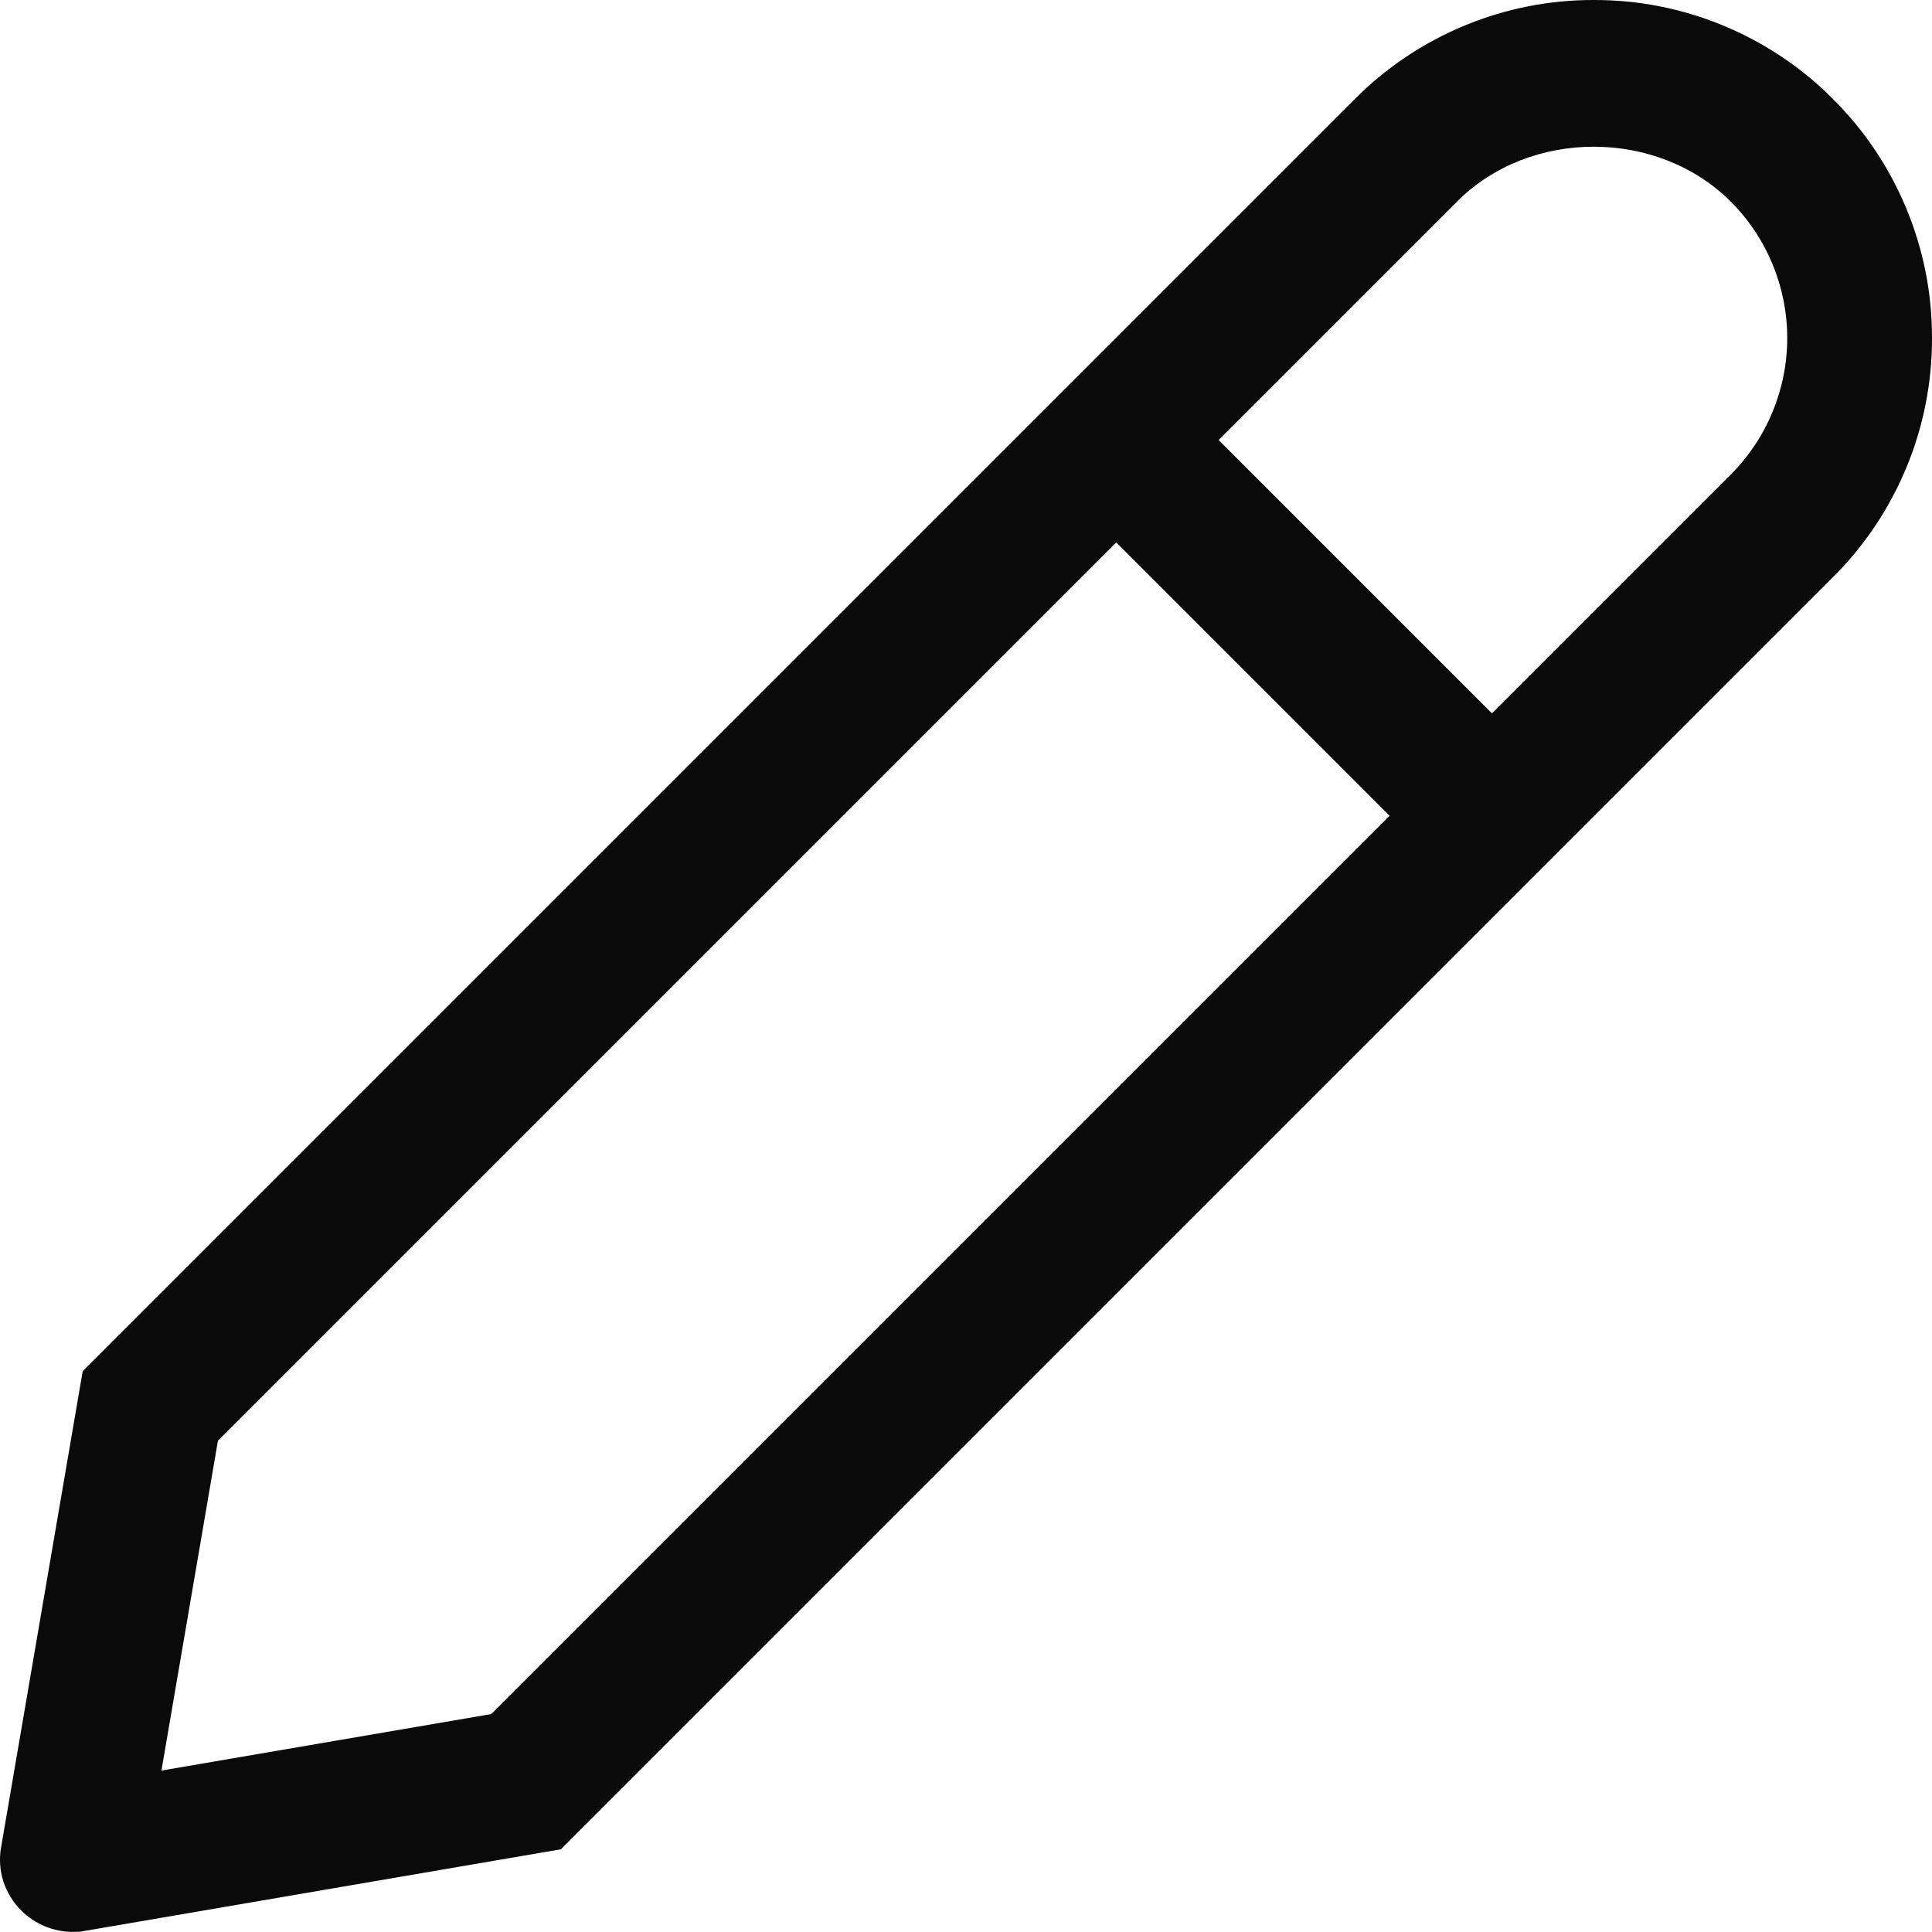
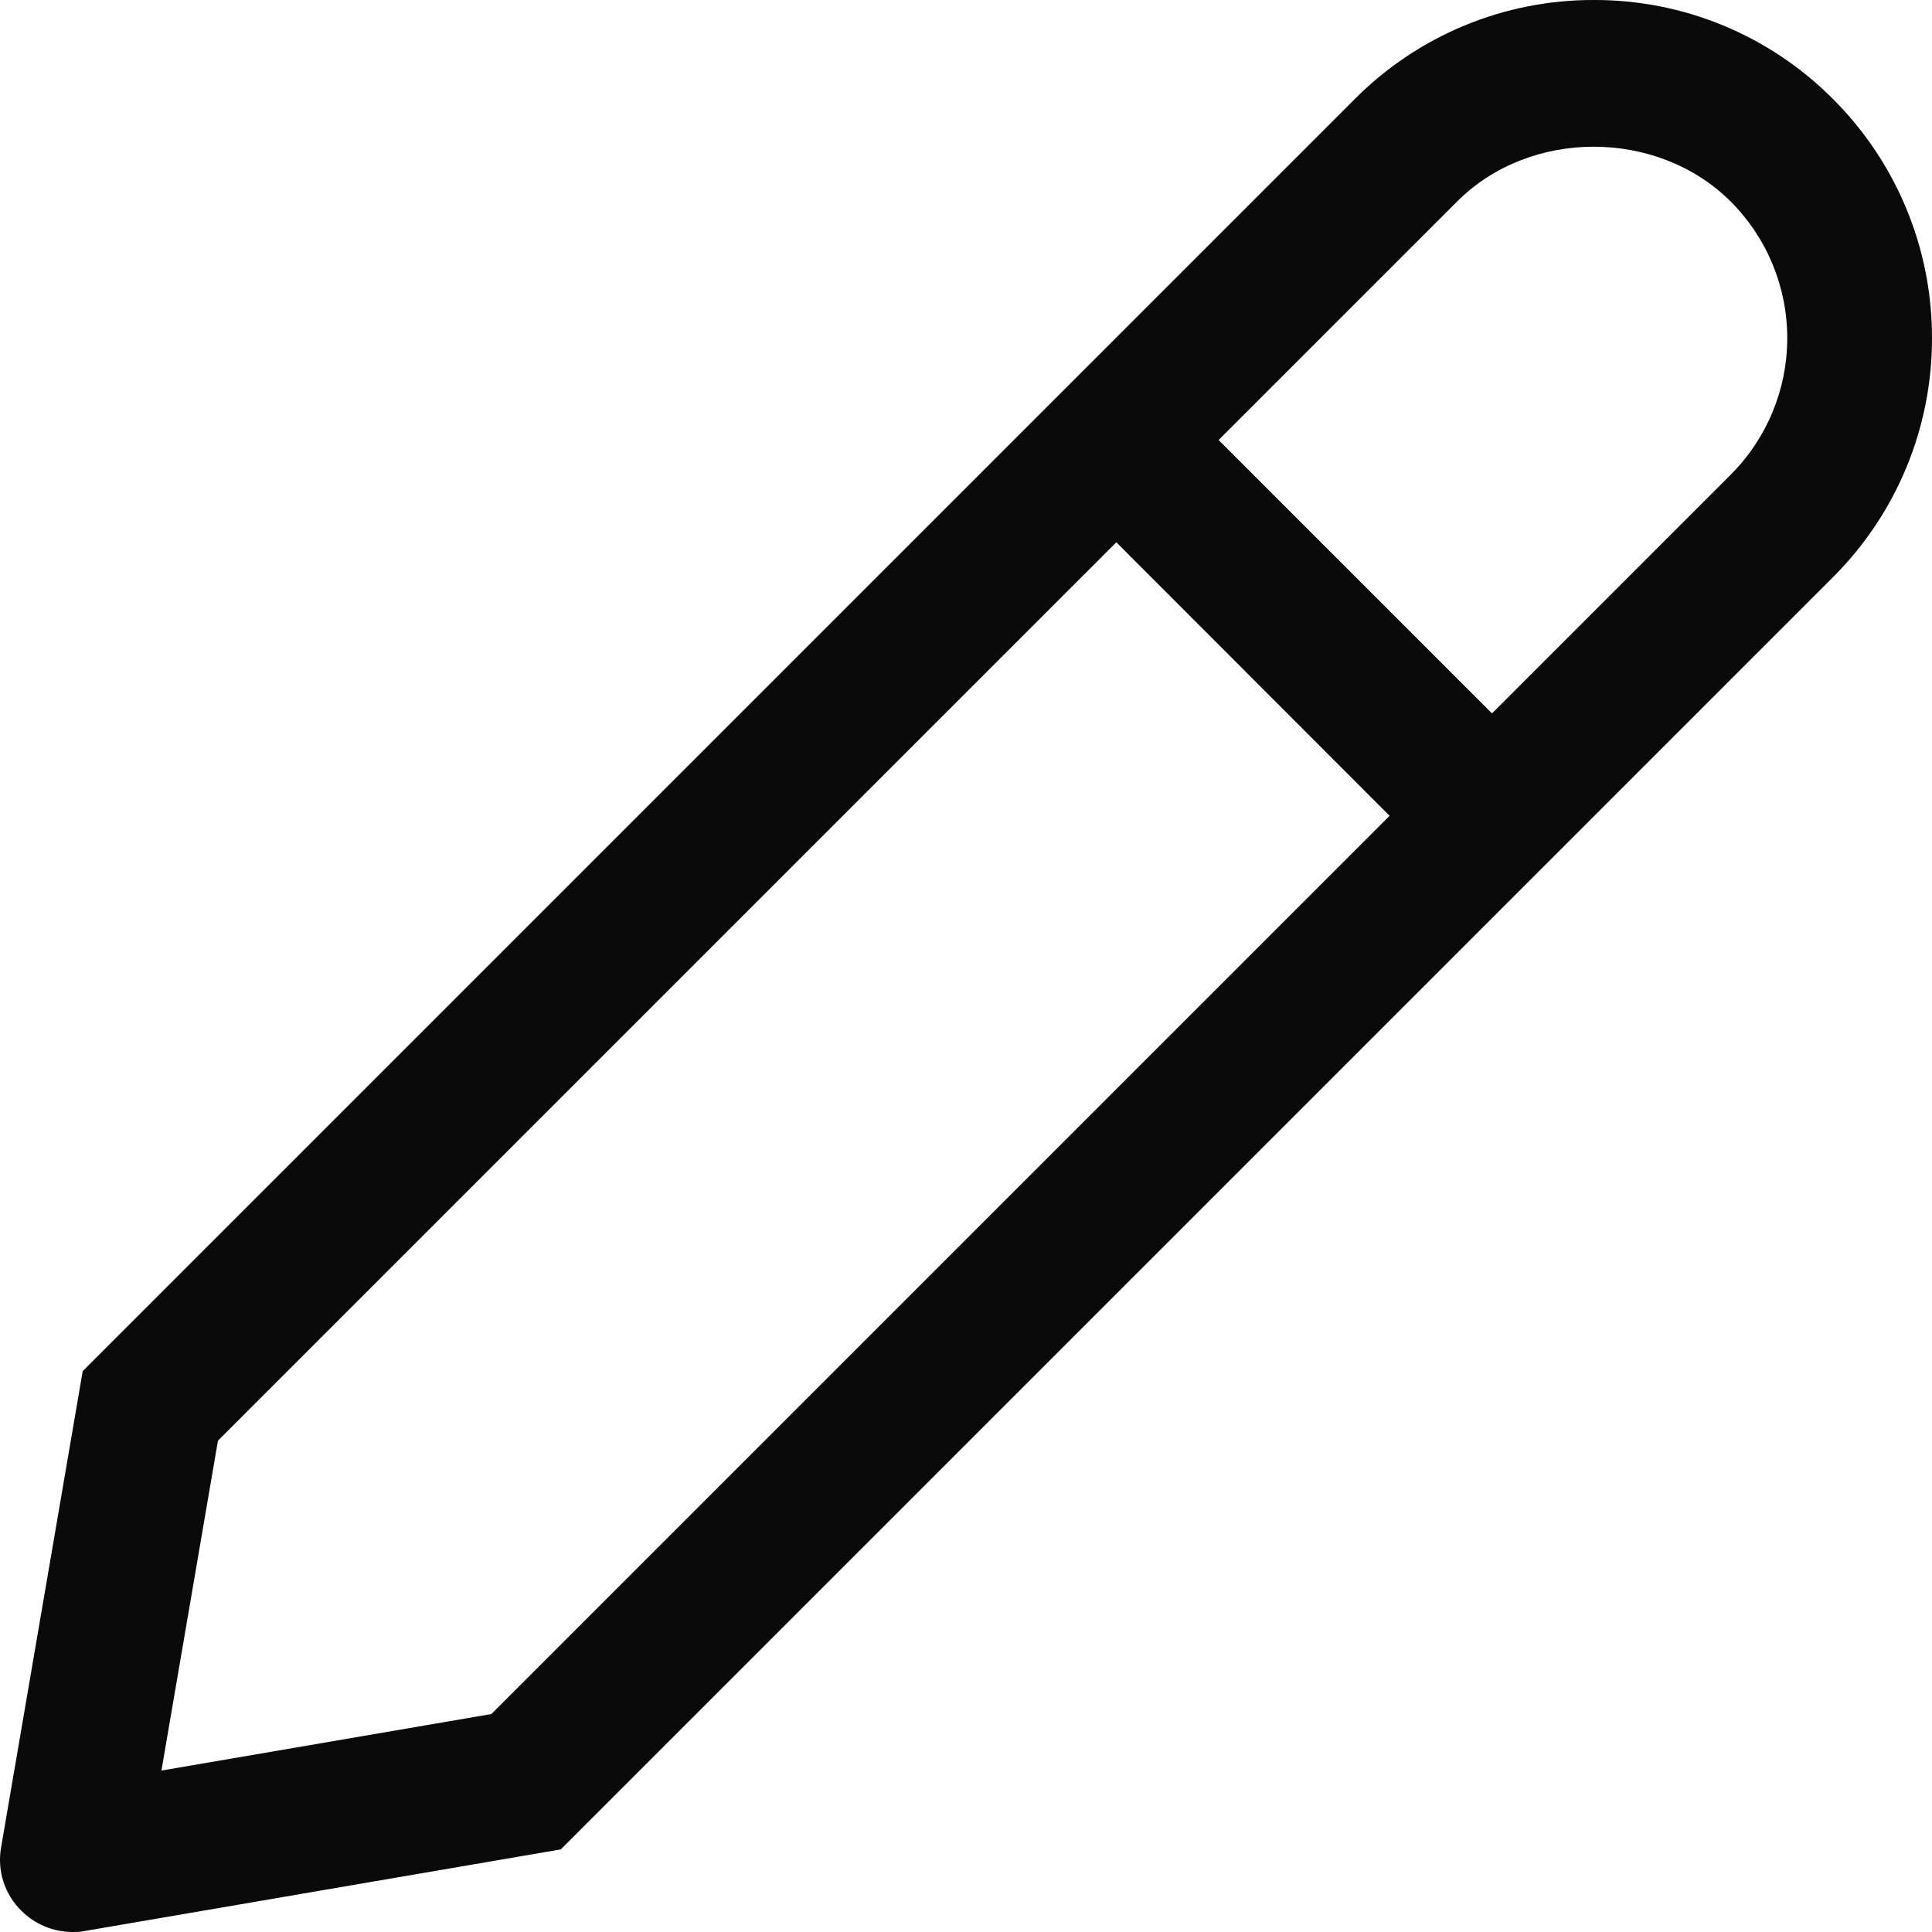
- <svg xmlns="http://www.w3.org/2000/svg" width="16" height="16" viewBox="0 0 16 16" fill="none">
-   <path d="M15.18 0.82C14.921 0.559 14.612 0.353 14.272 0.212C13.932 0.071 13.568 -0.001 13.2 8.38267e-06C12.832 -0.001 12.468 0.071 12.128 0.212C11.788 0.353 11.48 0.559 11.22 0.82L0.685 11.355L0.009 15.299C-0.008 15.394 -0.001 15.491 0.028 15.582C0.058 15.673 0.109 15.756 0.177 15.823C0.289 15.935 0.445 15.999 0.601 15.999C0.633 15.999 0.669 15.999 0.701 15.991L4.645 15.315L15.18 4.78C15.441 4.52 15.647 4.212 15.788 3.872C15.929 3.532 16.001 3.168 16 2.8C16.001 2.432 15.929 2.068 15.788 1.728C15.647 1.388 15.441 1.079 15.18 0.82ZM4.069 14.195L1.337 14.663L1.805 11.931L9.244 4.492L11.508 6.756L4.069 14.195ZM12.356 5.908L10.092 3.644L12.068 1.668C12.672 1.064 13.724 1.064 14.332 1.668C14.632 1.968 14.801 2.375 14.801 2.8C14.801 3.224 14.632 3.631 14.332 3.932L12.356 5.908Z" fill="#0A0A0A" />
+ <svg xmlns="http://www.w3.org/2000/svg" width="16" height="16" fill="none">
+   <path fill="#0a0a0a" d="M15.18.82A2.78 2.78 0 0 0 13.2 0a2.78 2.78 0 0 0-1.98.82L.685 11.355.009 15.3a.59.59 0 0 0 .168.524A.6.6 0 0 0 .6 16c.032 0 .068 0 .1-.008l3.944-.676L15.18 4.78A2.79 2.79 0 0 0 16 2.8a2.79 2.79 0 0 0-.82-1.98M4.069 14.195l-2.732.468.468-2.732 7.44-7.44 2.263 2.265zm8.287-8.287-2.264-2.264 1.976-1.976c.604-.604 1.656-.604 2.264 0a1.6 1.6 0 0 1 0 2.264z" />
</svg>
